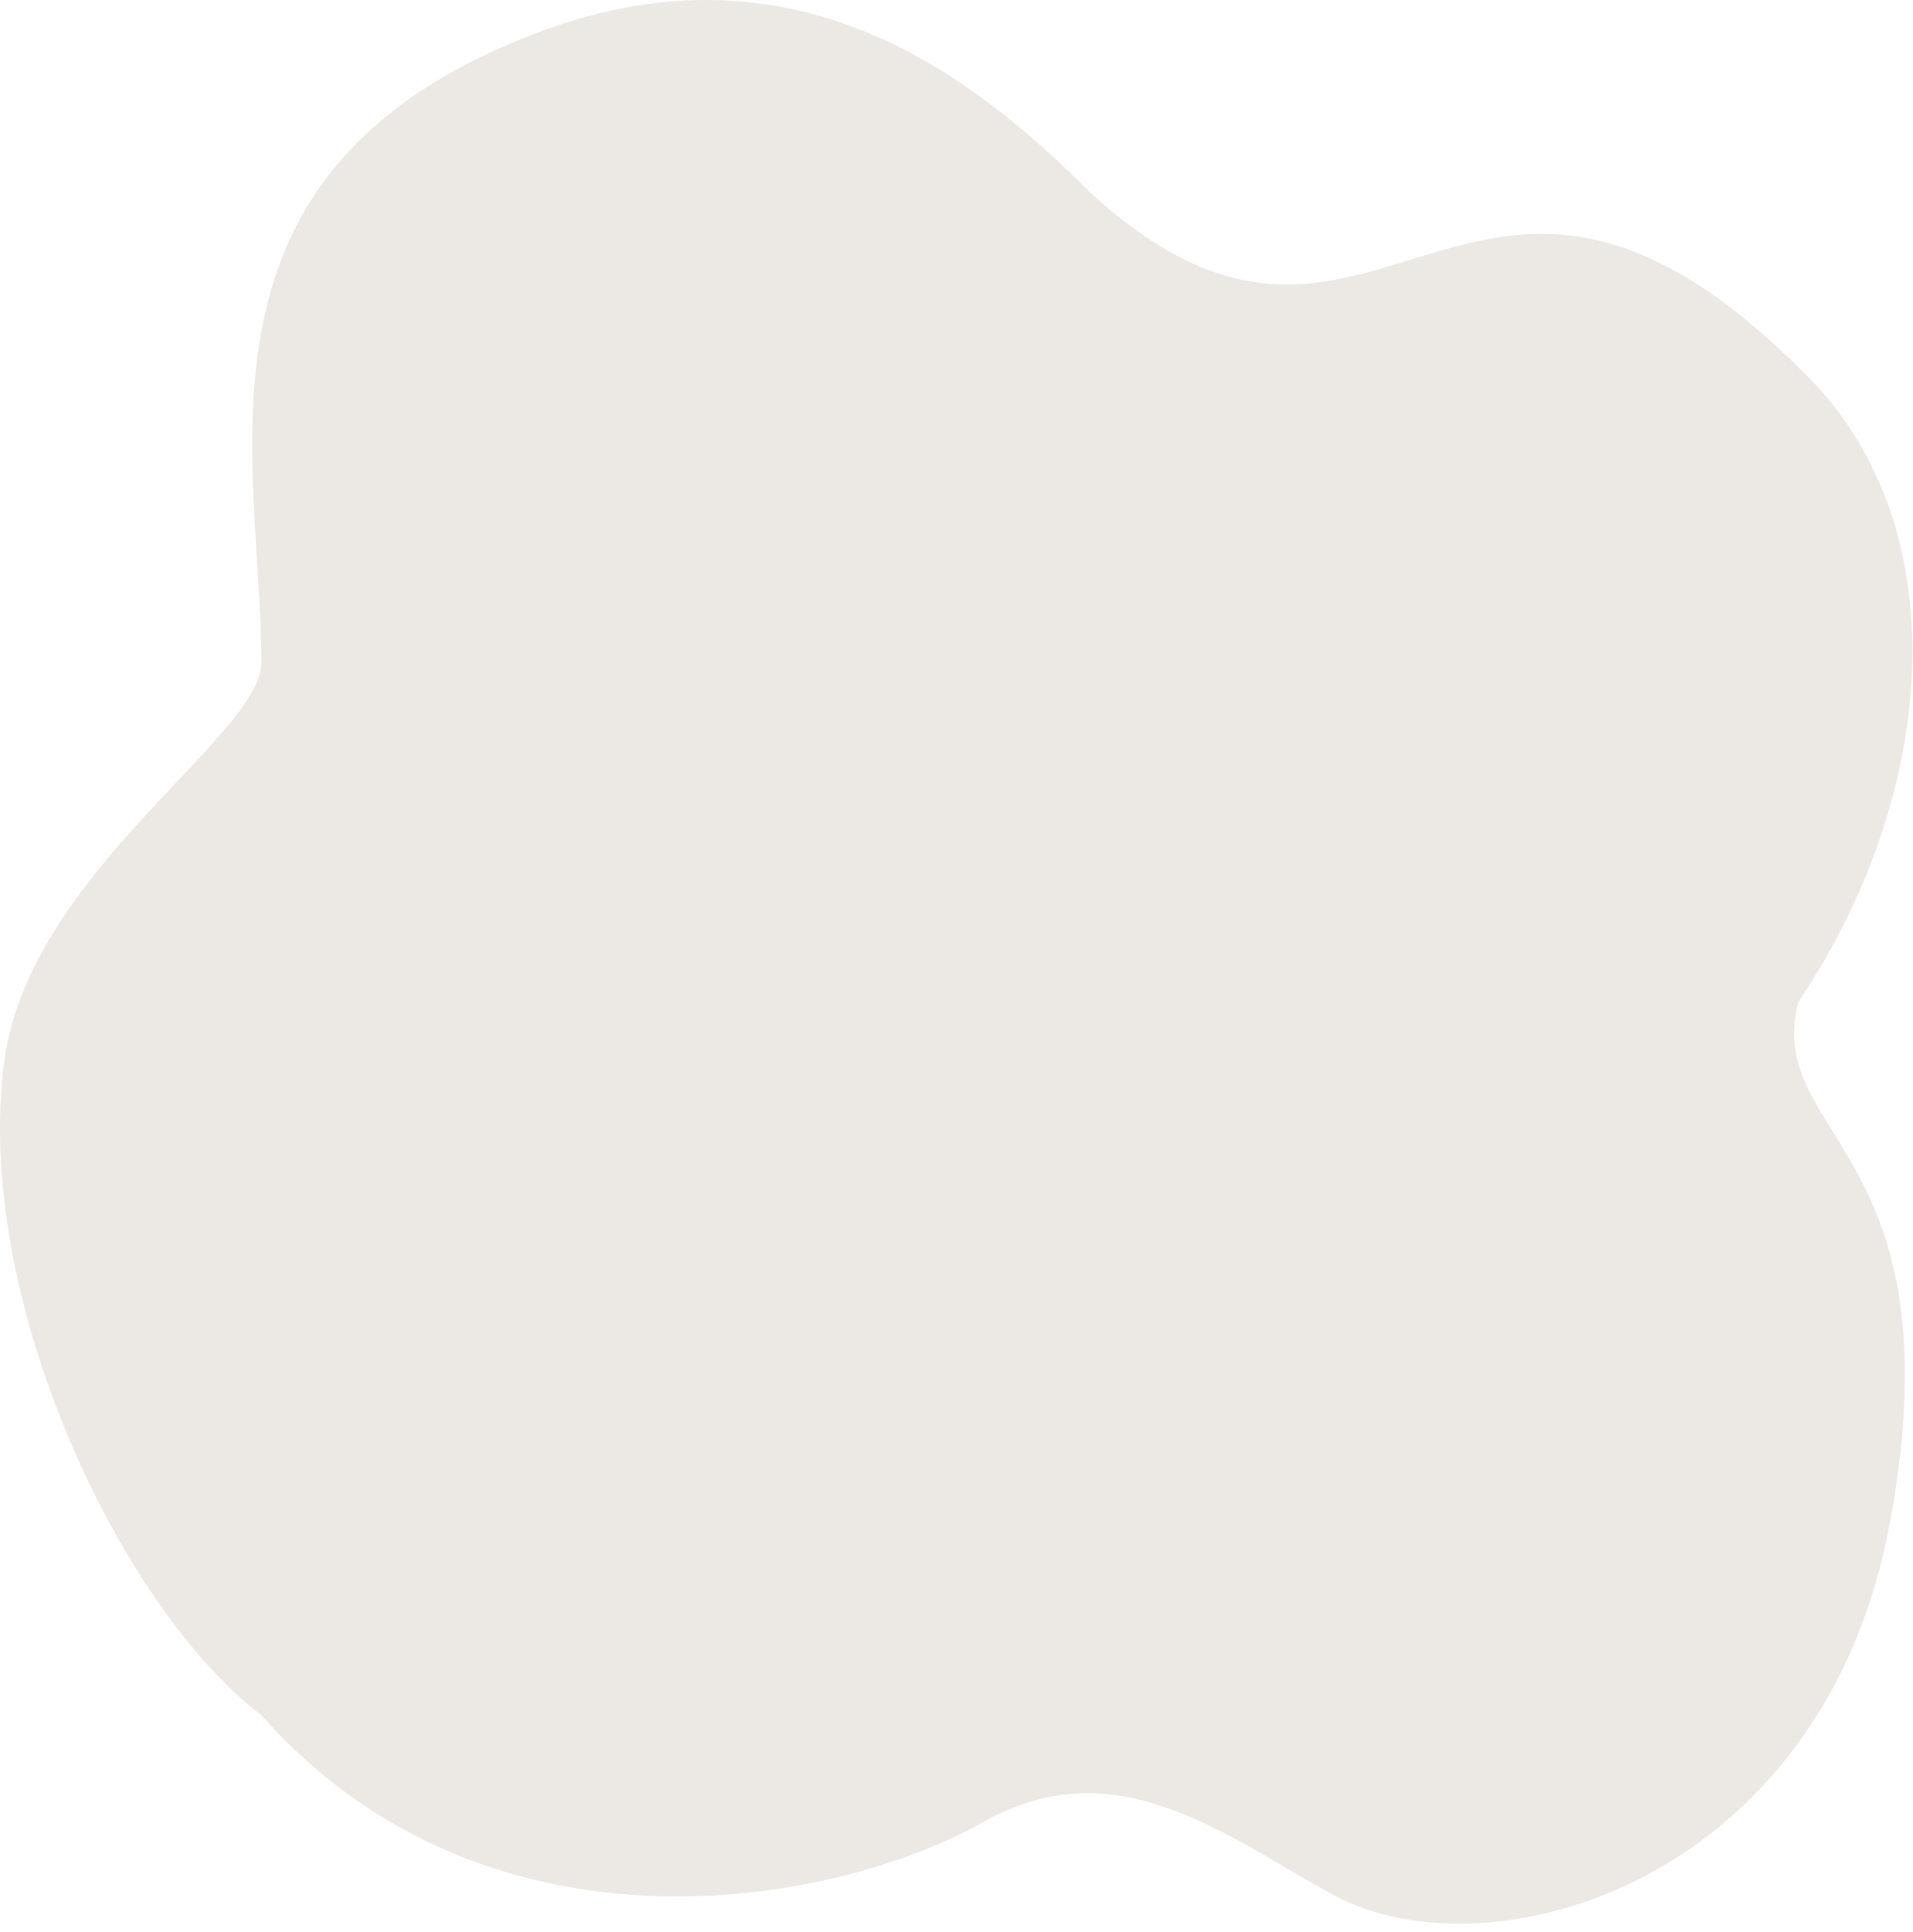
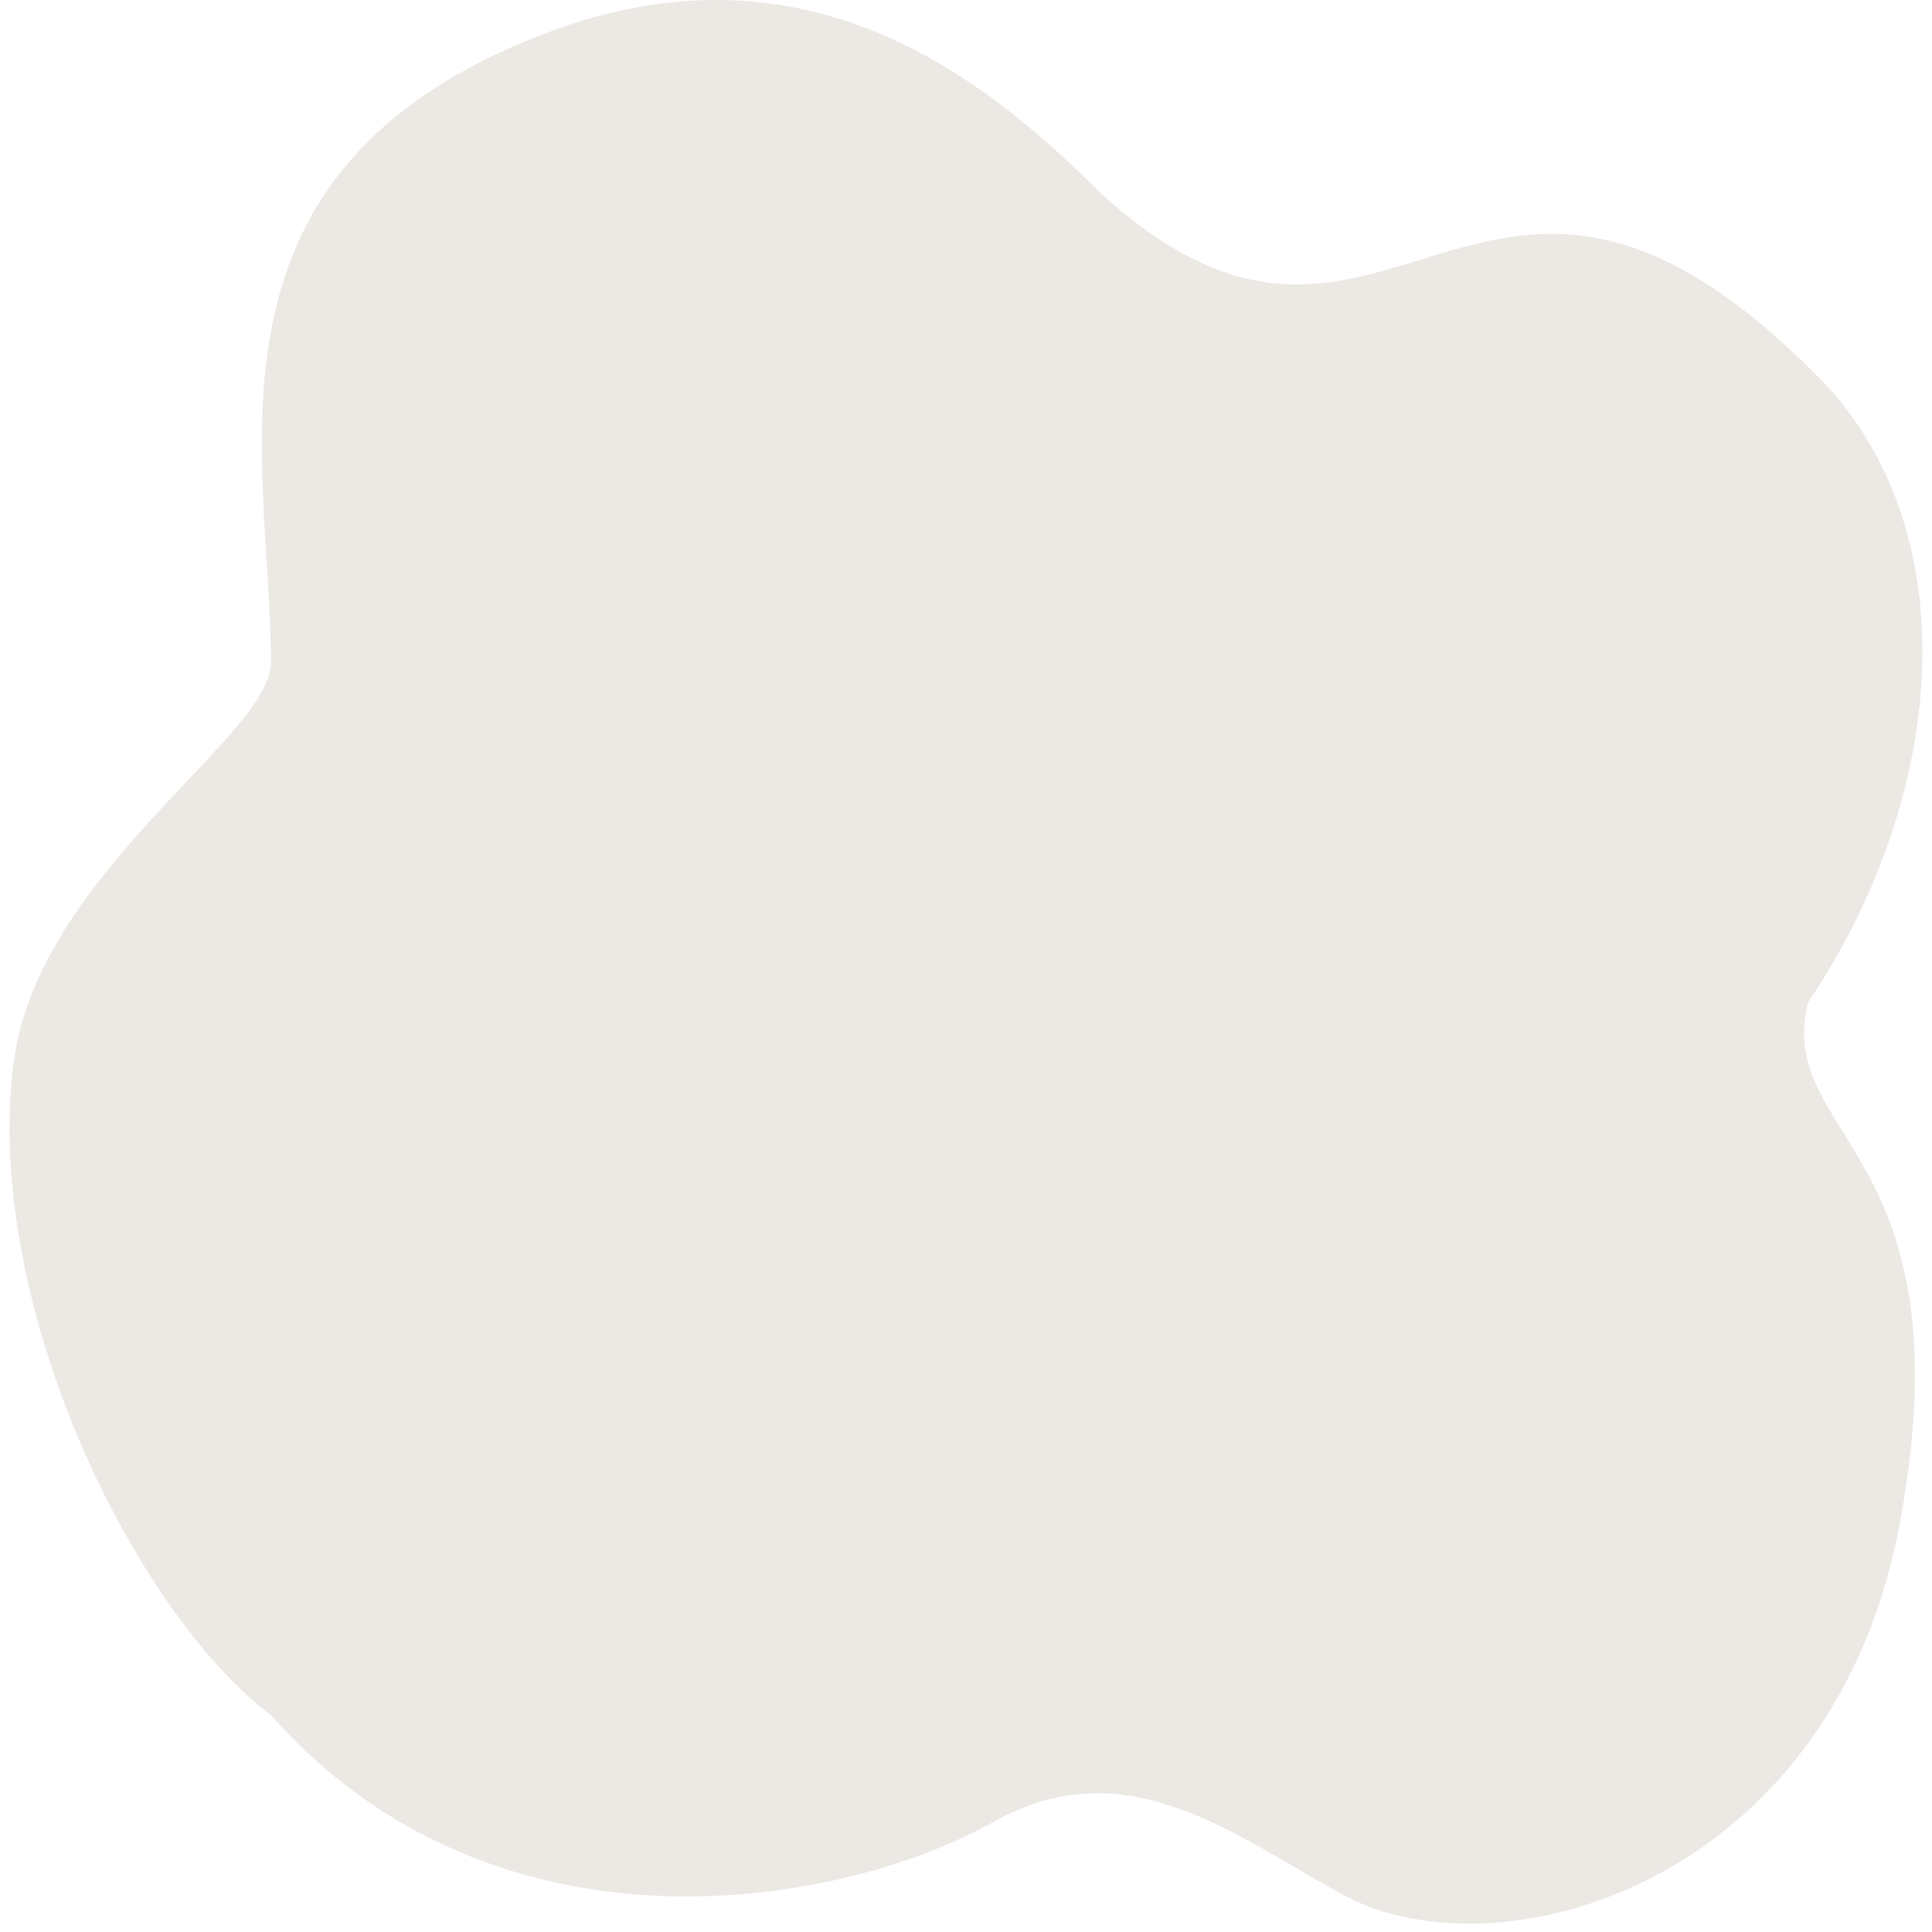
- <svg xmlns="http://www.w3.org/2000/svg" version="1.1" width="200px" height="202px" fill="#ece8e4" viewBox="0 0 200 202">
+ <svg xmlns="http://www.w3.org/2000/svg" version="1.1" width="120px" height="120px" fill="#ece8e4" viewBox="0 0 200 202">
  <path class="elementor-shape-fill" d="M139.374,198.088 C155.702,206.994 190.725,197.001 197.678,159.05 C204.827,120.028 184.496,118.998 188.045,104.802 C202.288,83.653 204.827,56.663 190.073,40.415 C153.57,2.391 144.444,48.019 114.025,20.135 C101.727,7.837 83.099,-6.735 56.229,3.405 C18.239,17.74 27.33,47.659 27.33,69.313 C27.33,76.937 3.114,91.27 0.46,110.886 C-2.886,135.62 12.628,168.175 27.33,179.329 C50.652,205.692 86.648,199.608 102.871,190.483 C116.802,182.647 128.221,192.004 139.374,198.088 Z" />
</svg>
